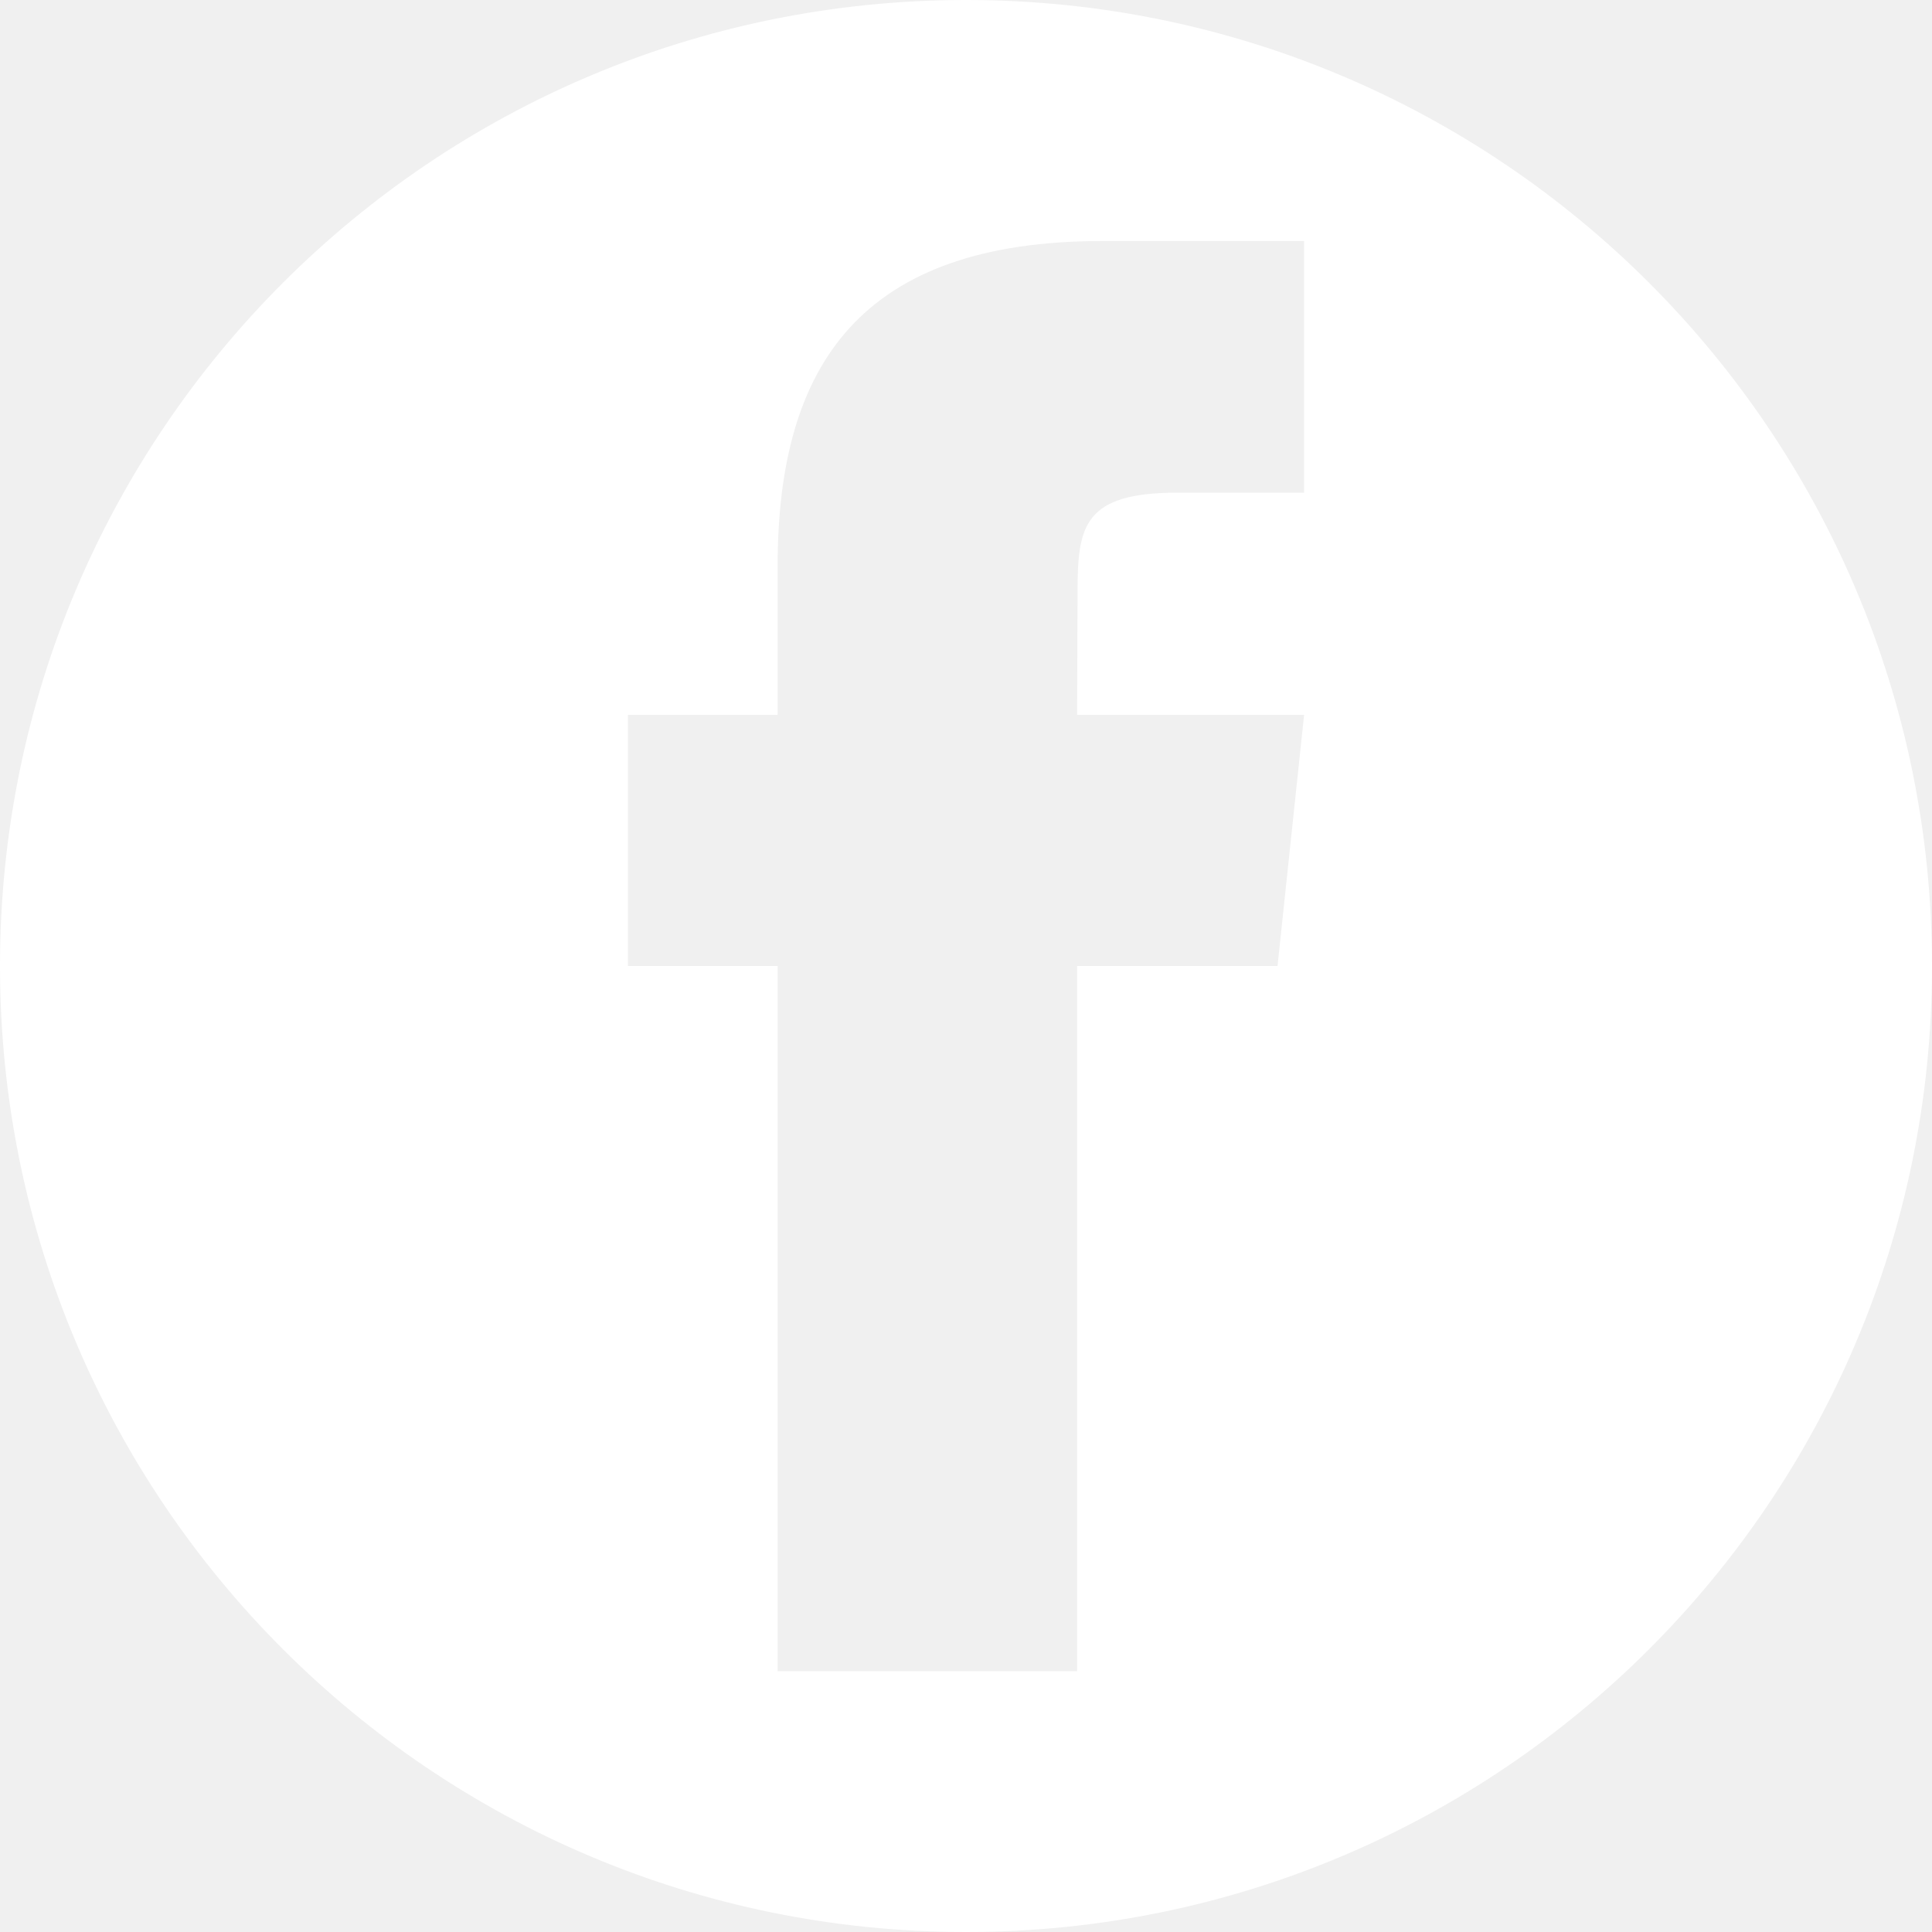
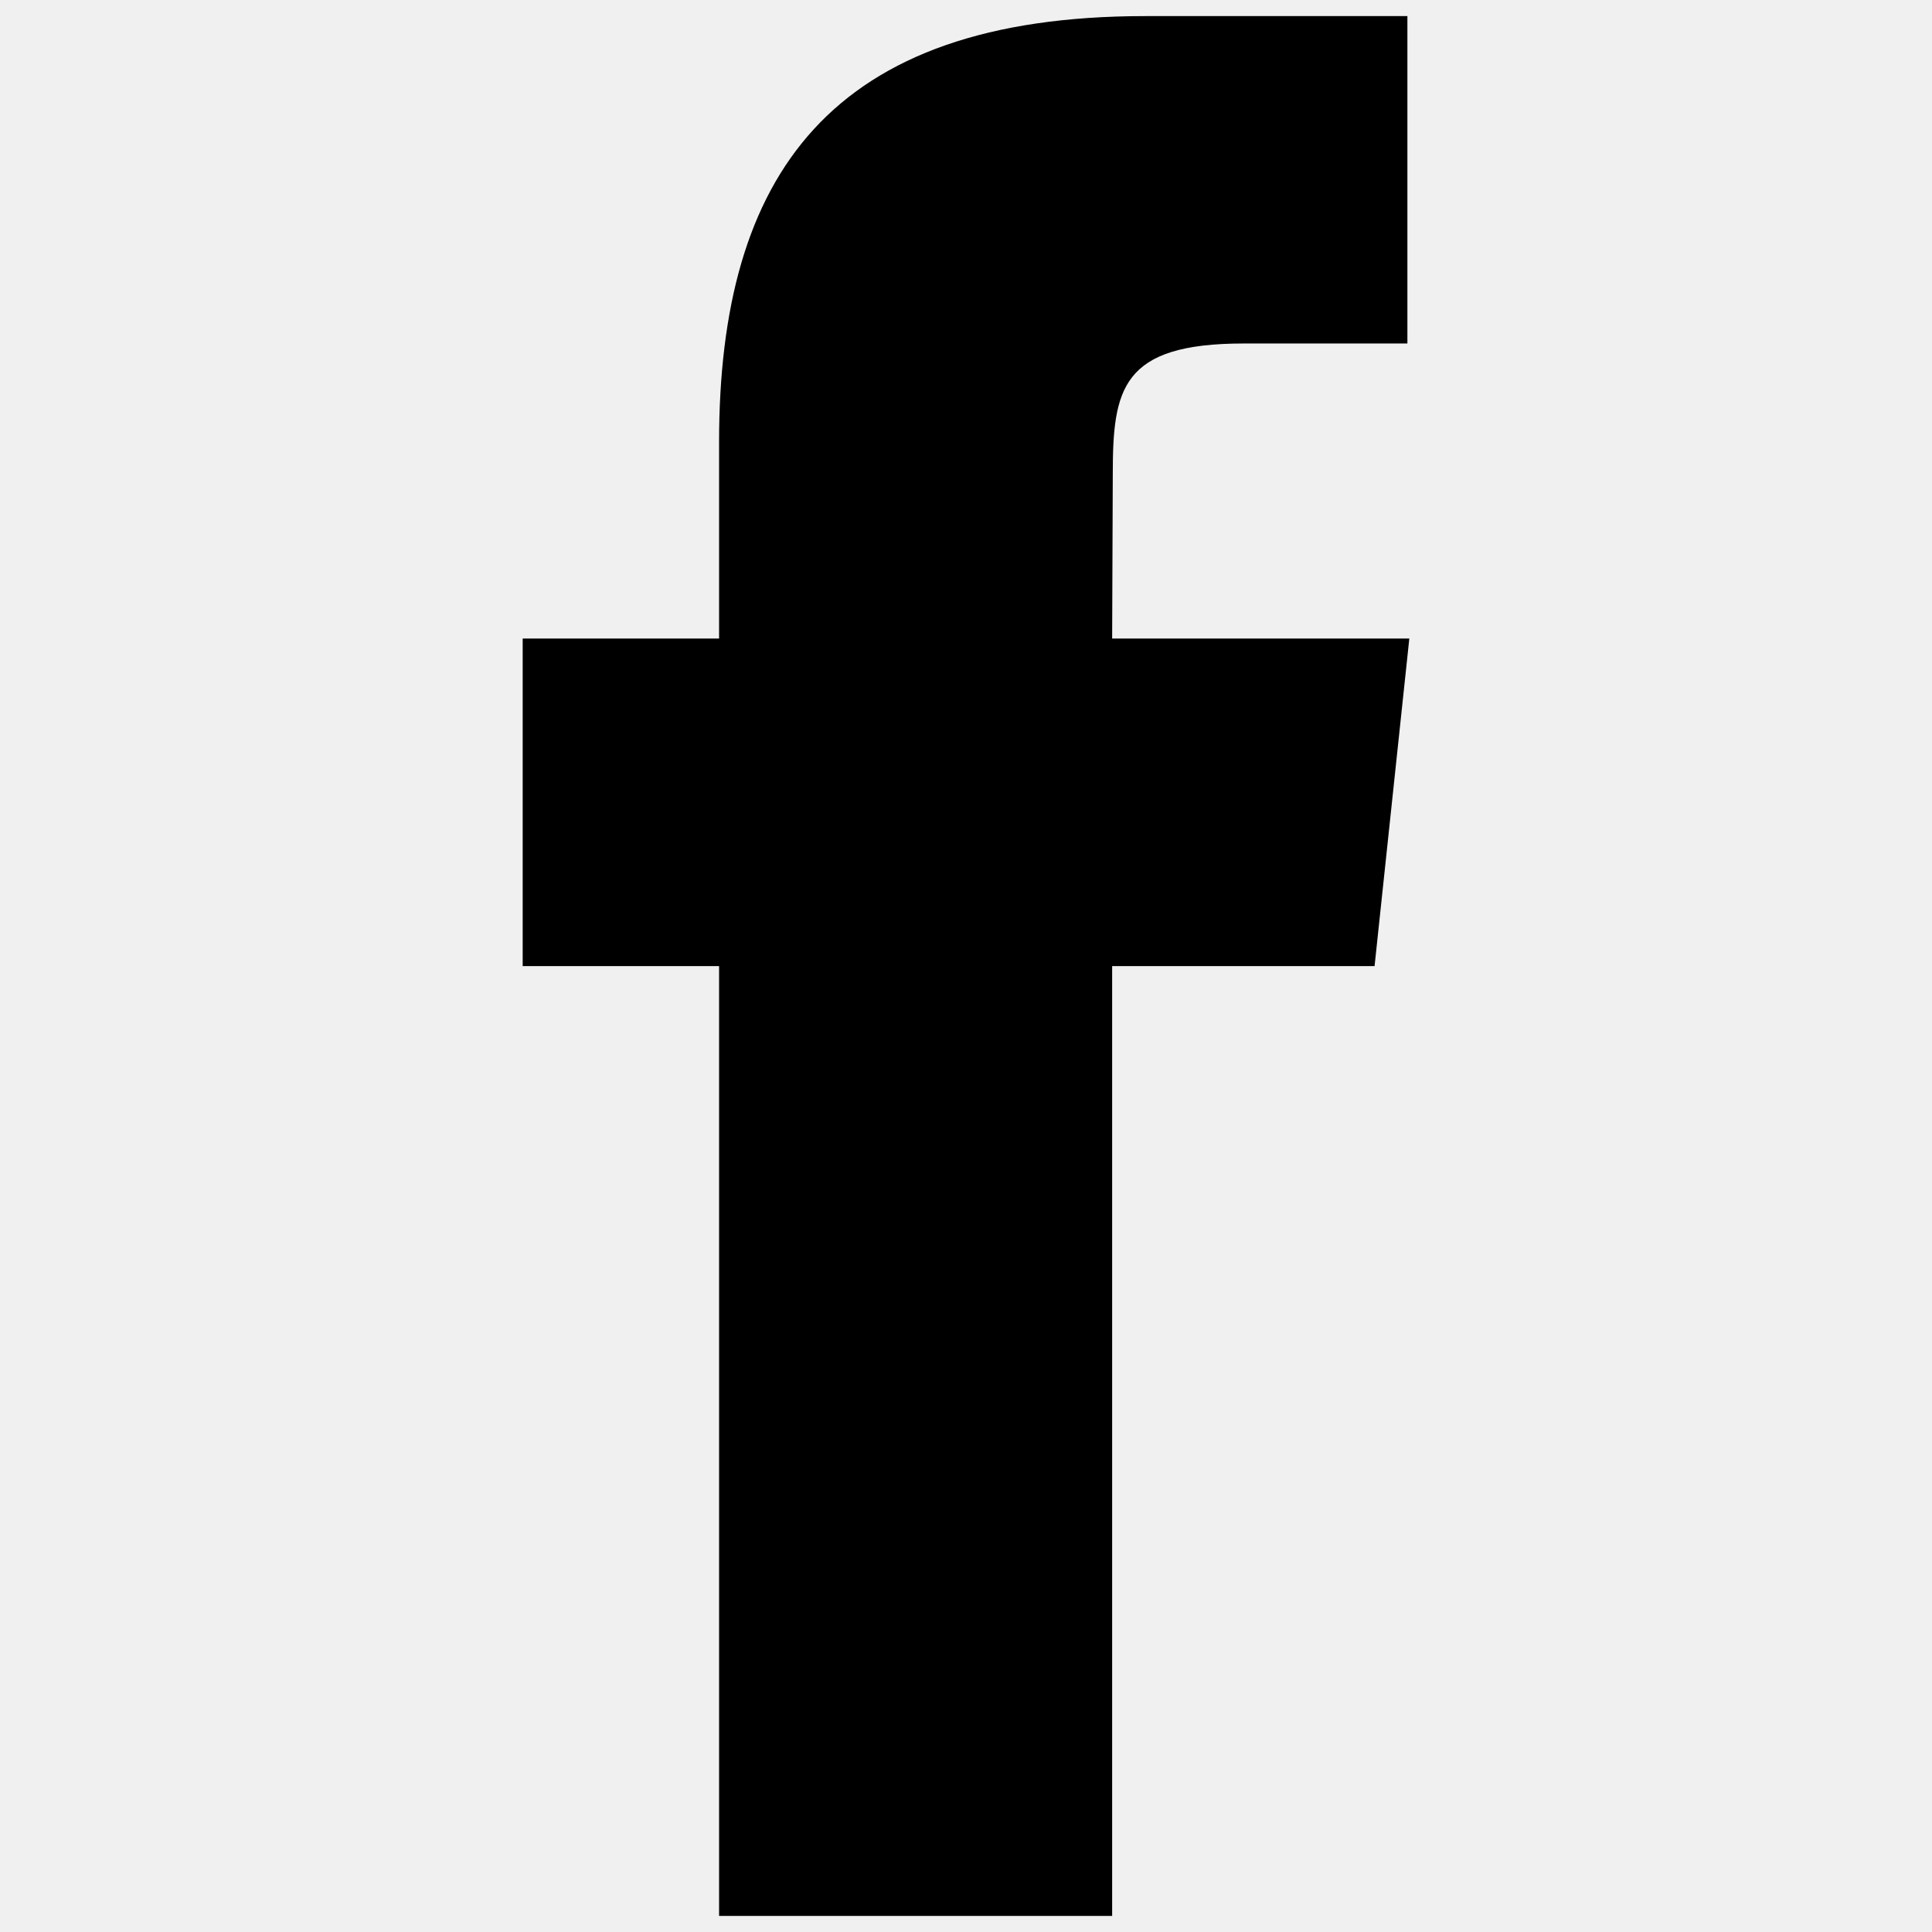
- <svg xmlns="http://www.w3.org/2000/svg" version="1.1" id="Layer_1" x="0px" y="0px" width="400px" height="400px" viewBox="0 0 400 400" style="enable-background:new 0 0 400 400;" xml:space="preserve">
-   <style type="text/css">
- 
- 	.st0{fill:#FFFFFF;}
- 
- </style>
-   <path class="st0" d="M200,0C89.5,0,0,89.5,0,200s89.5,200,200,200s200-89.5,200-200S310.5,0,200,0z M270,102h-26.2  c-19.4,0-20.7,6.9-20.7,20.4L223,148h47l-5.5,52H223v146h-62V200h-31v-52h31v-30.8c0-42.1,17.6-67.3,67.3-67.3H270V102z" />
+ <svg xmlns="http://www.w3.org/2000/svg" width="100%" height="100%" viewBox="0 0 500 500" version="1.1" xml:space="preserve" style="fill-rule:evenodd;clip-rule:evenodd;stroke-linejoin:round;stroke-miterlimit:2;">
+   <g id="Artboard" transform="matrix(0.909035,0,0,1,30.3322,41.6667)">
+     <rect x="-33.367" y="-41.667" width="550.034" height="500" style="fill:none;" />
+     <g id="social_facebook" transform="matrix(5.40867,0,0,4.91667,283.258,-37.5)">
+       <path d="M0,100L-20.69,100L-20.69,50.005L-31.028,50.005L-31.028,32.762L-20.69,32.762L-20.69,22.419C-20.69,8.37 -14.839,0 1.74,0L15.541,0L15.541,17.233L6.922,17.233C0.469,17.233 0.033,19.638 0.033,24.135L0,32.762L15.642,32.762L13.813,50.005L0,50.005L0,100Z" />
+     </g>
+   </g>
</svg>
